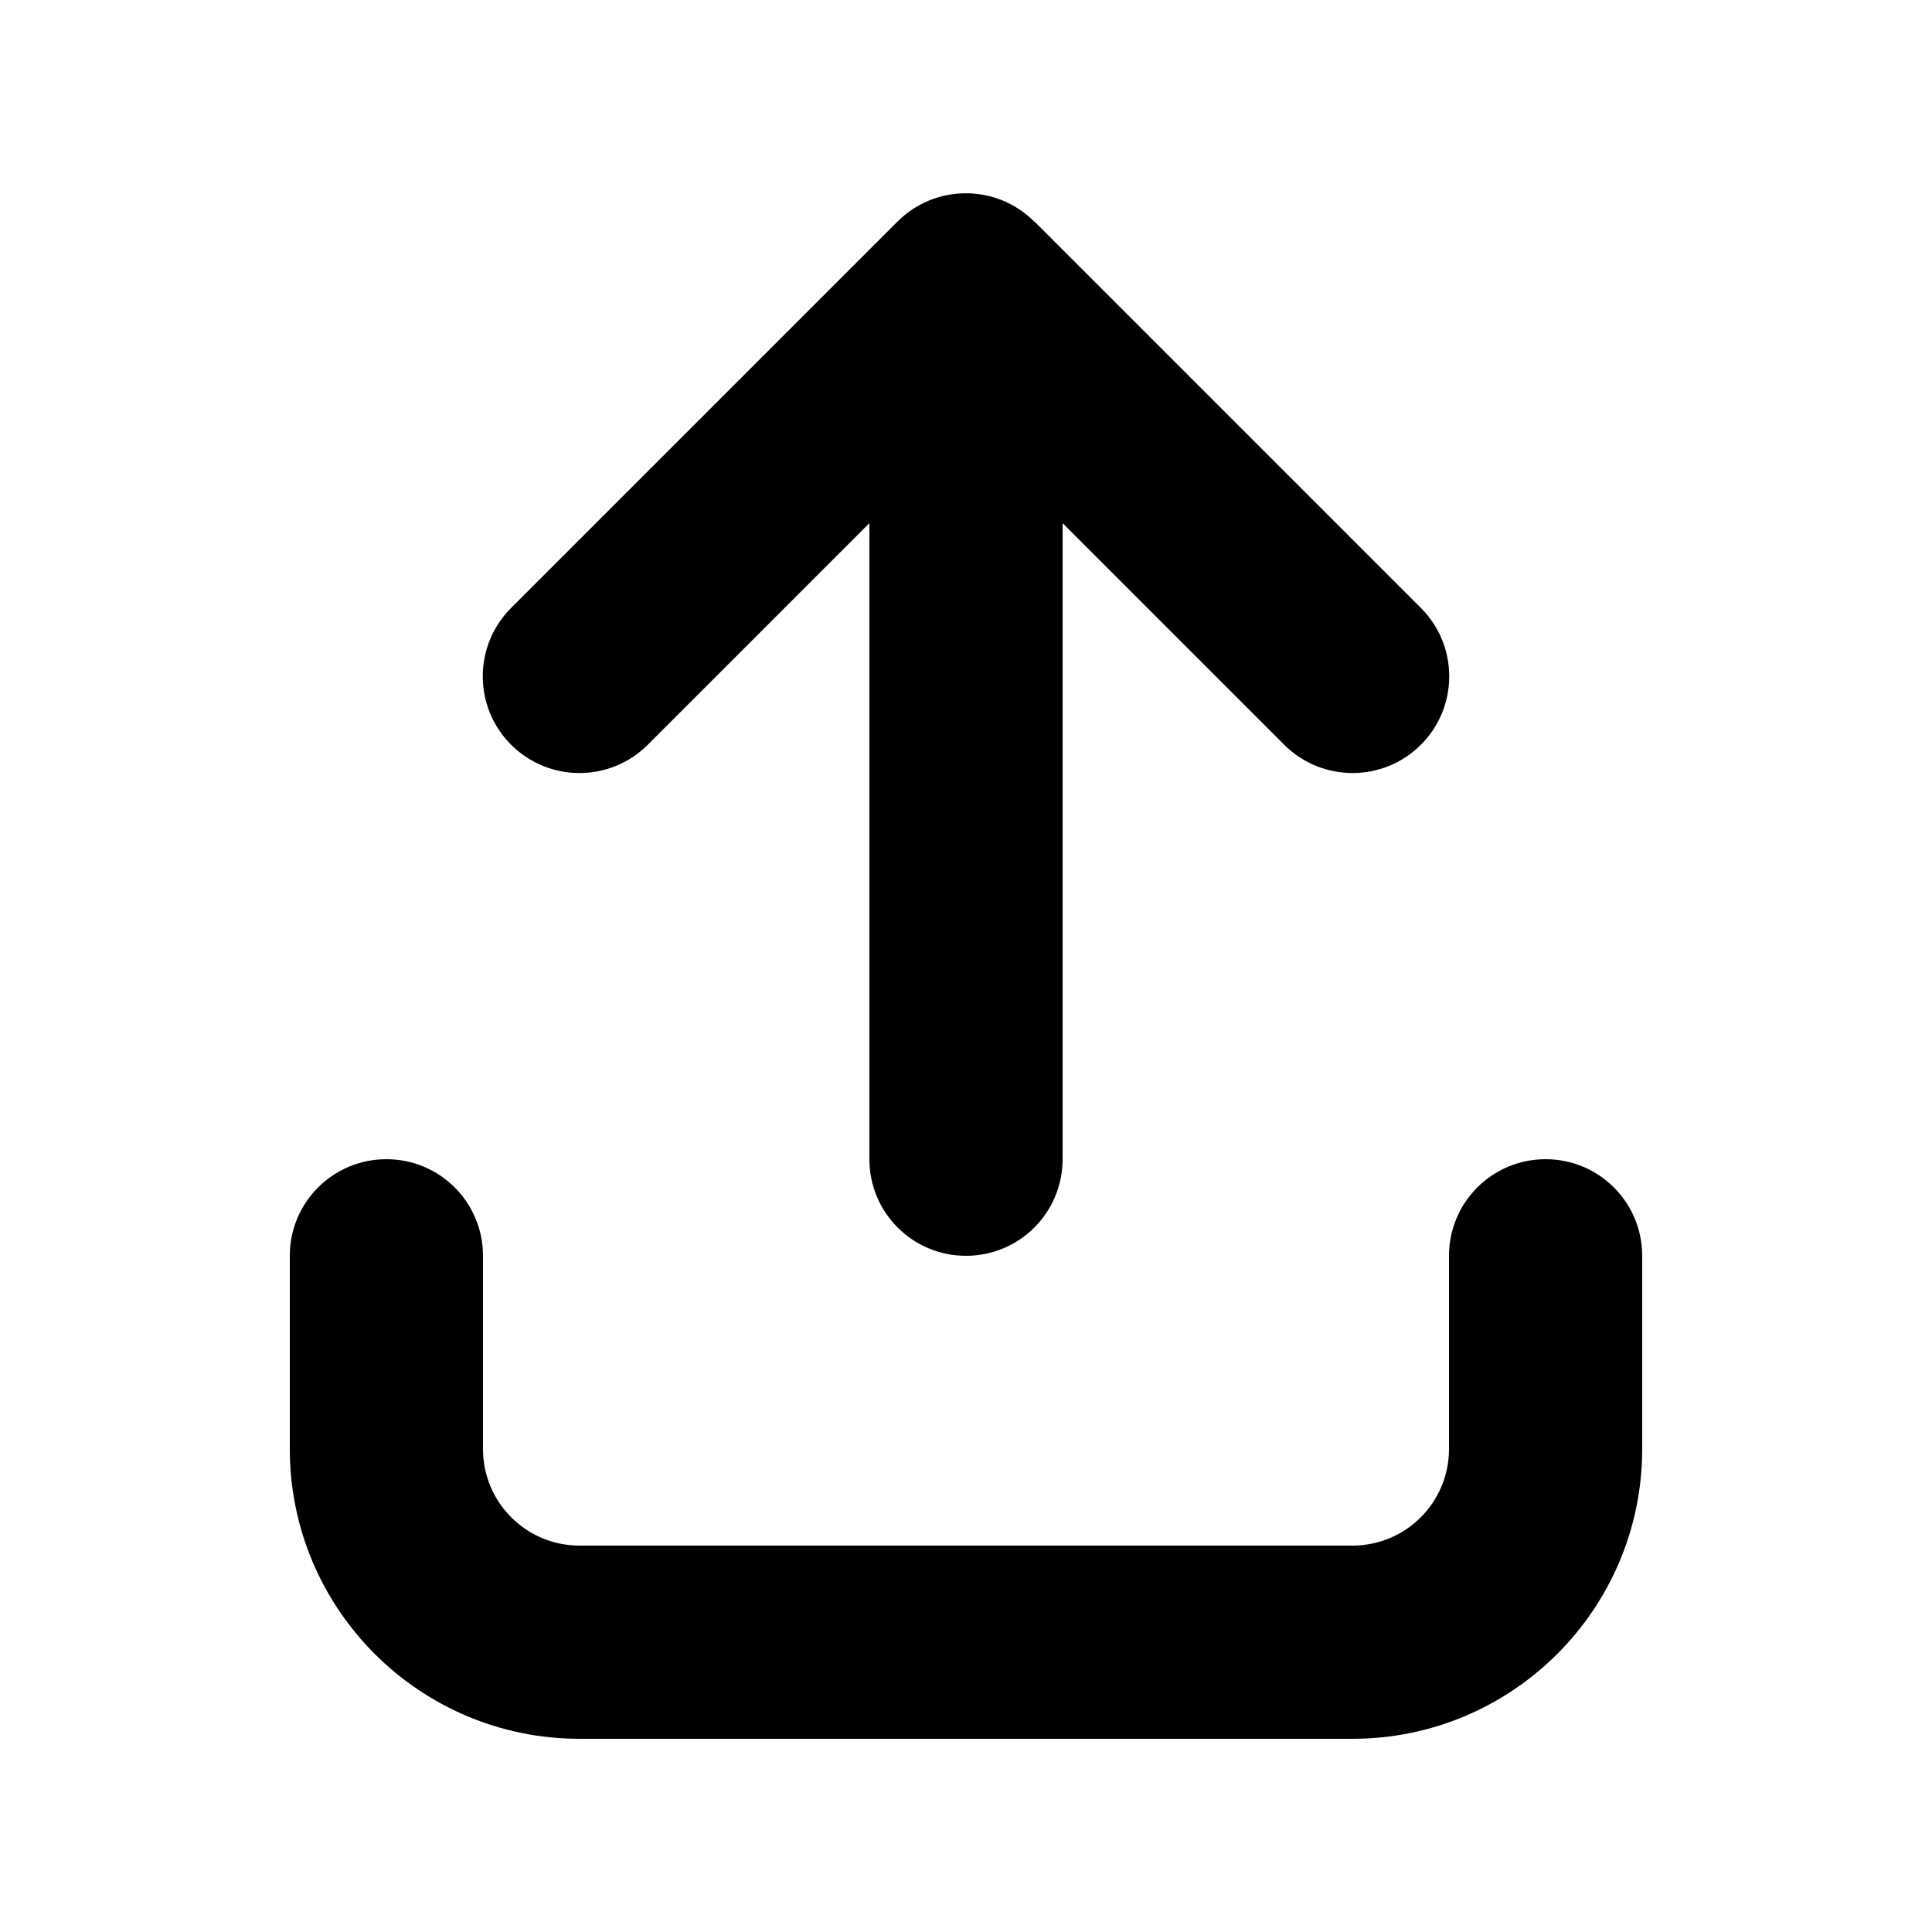
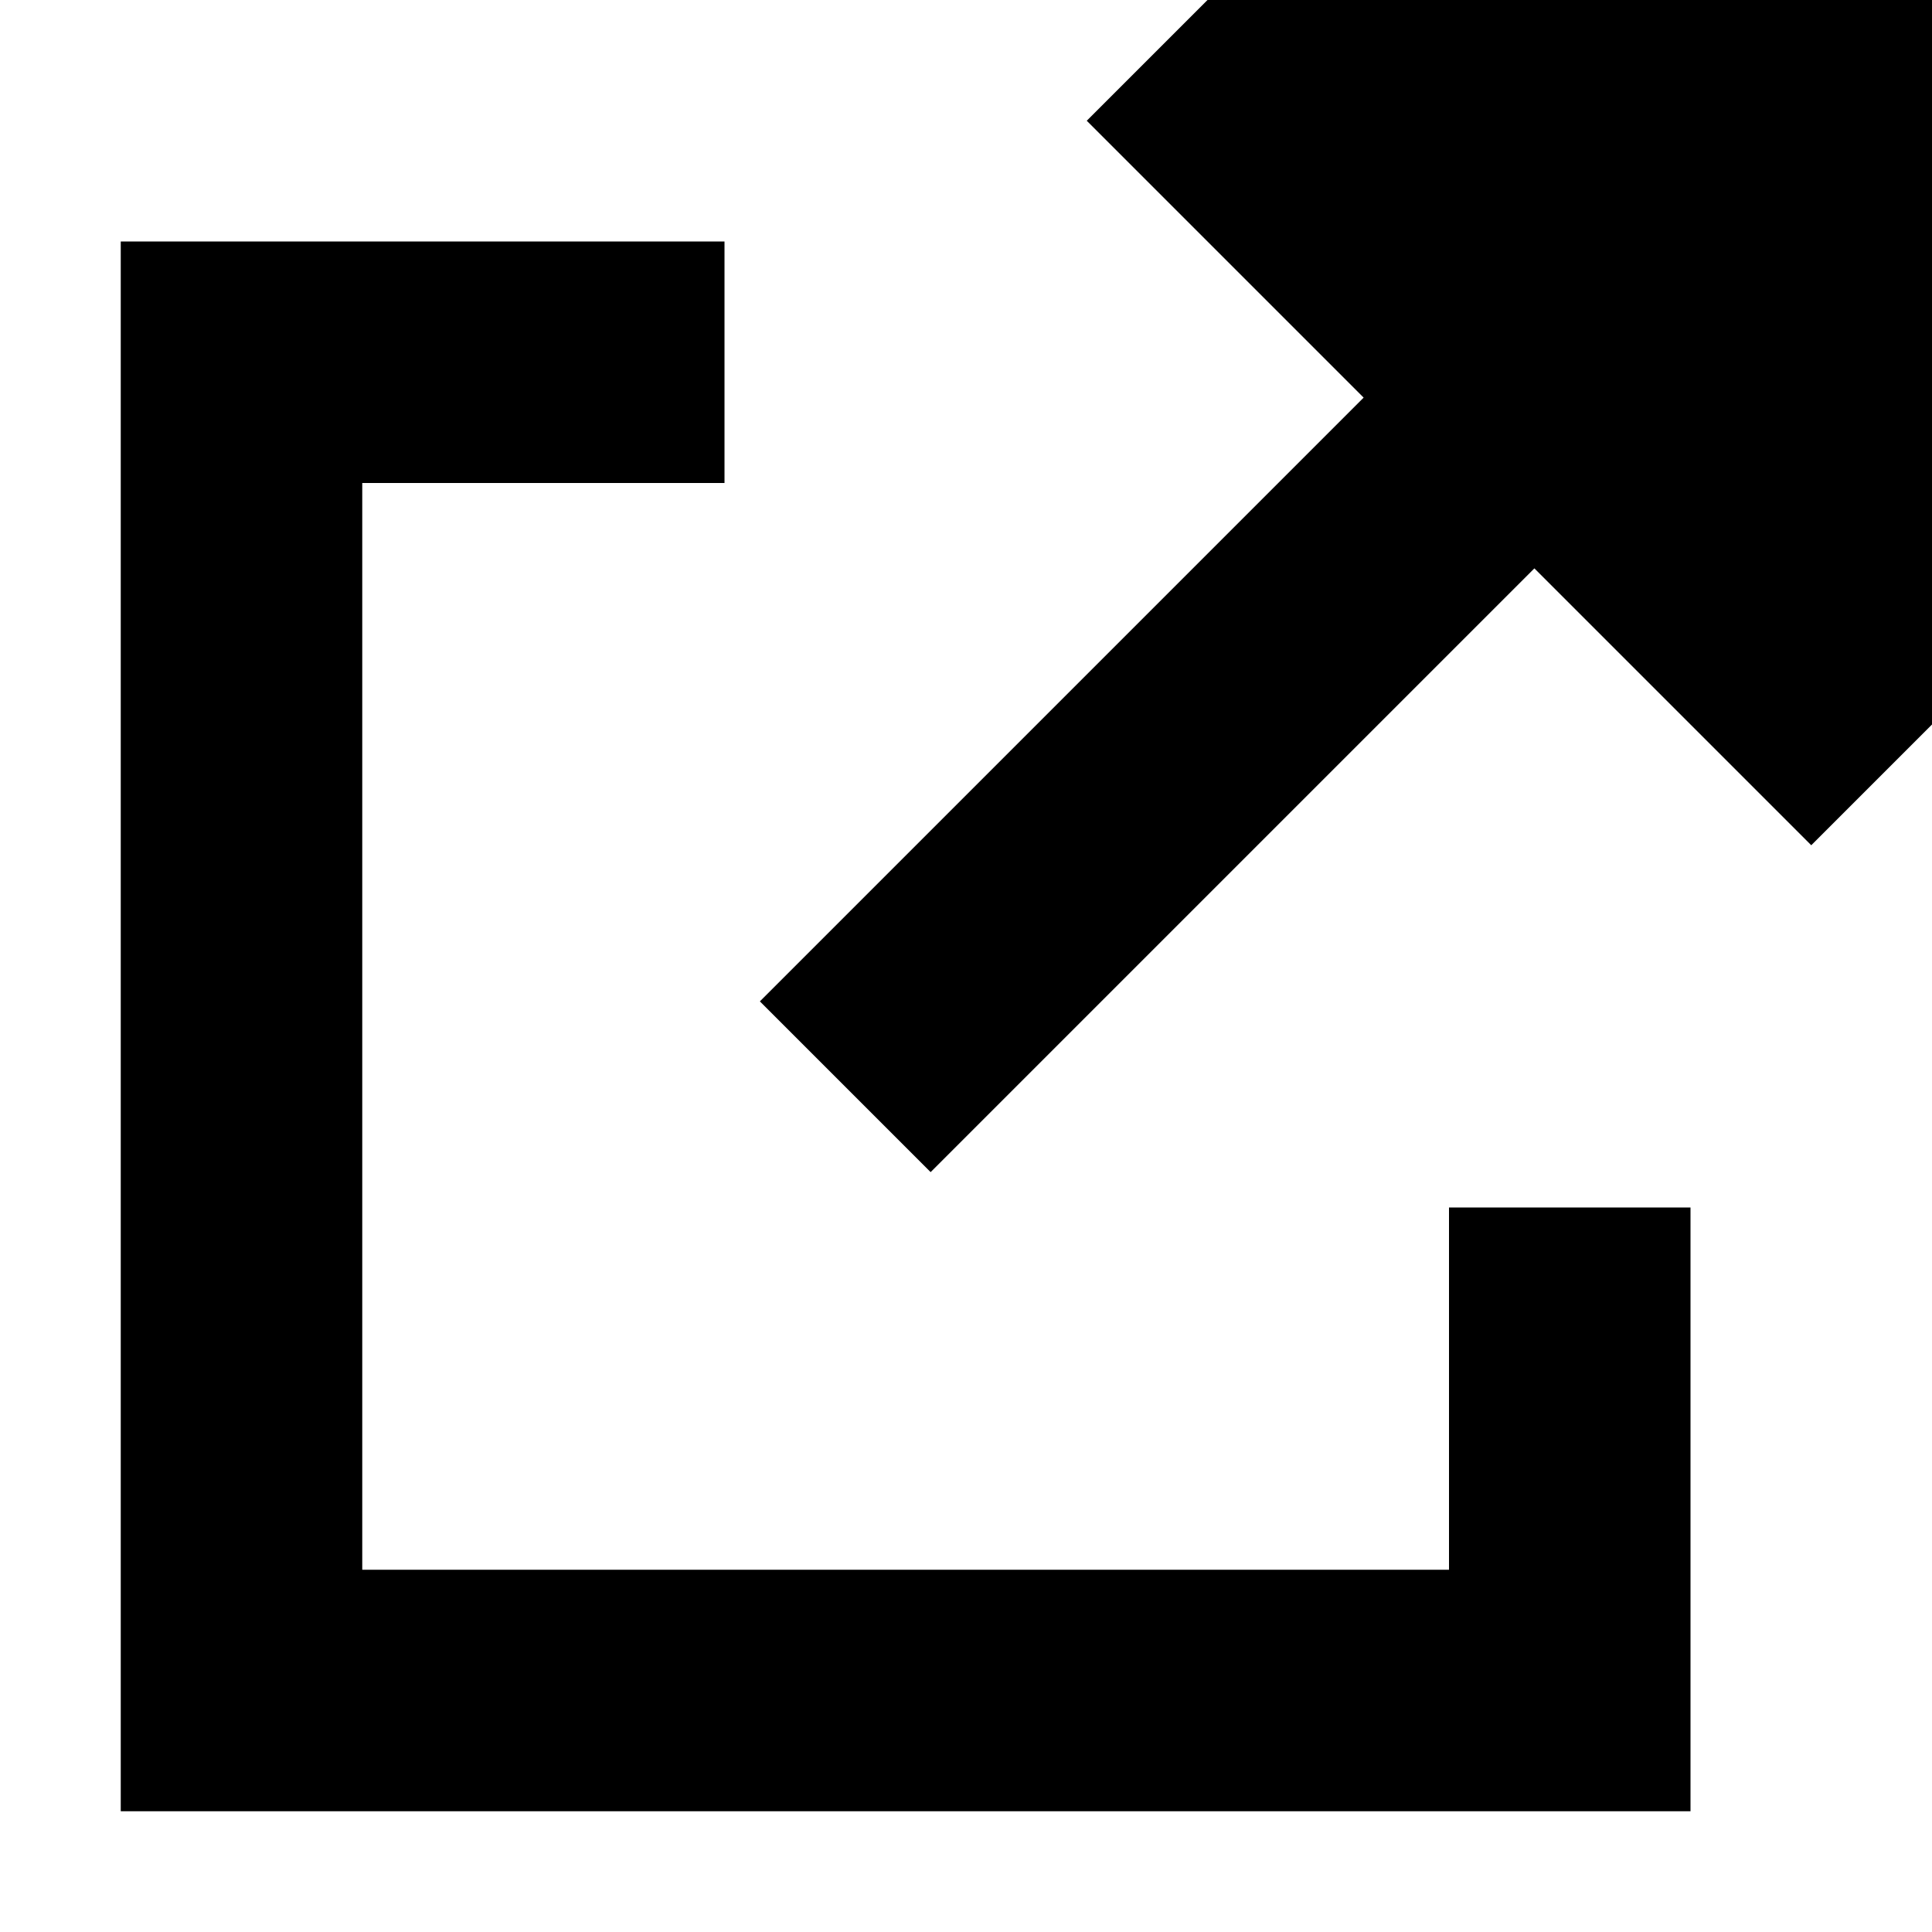
- <svg xmlns="http://www.w3.org/2000/svg" viewBox="0 0 640 640">
-   <path d="M342.6 73.4C330.1 60.9 309.8 60.9 297.3 73.4L169.3 201.4C156.8 213.9 156.8 234.2 169.3 246.7C181.8 259.2 202.1 259.2 214.6 246.7L288 173.3L288 384C288 401.7 302.3 416 320 416C337.7 416 352 401.7 352 384L352 173.3L425.4 246.7C437.9 259.2 458.2 259.2 470.7 246.7C483.2 234.2 483.2 213.9 470.7 201.4L342.7 73.4zM160 416C160 398.3 145.7 384 128 384C110.3 384 96 398.3 96 416L96 480C96 533 139 576 192 576L448 576C501 576 544 533 544 480L544 416C544 398.3 529.7 384 512 384C494.3 384 480 398.3 480 416L480 480C480 497.7 465.7 512 448 512L192 512C174.3 512 160 497.7 160 480L160 416z" />
+ <svg xmlns="http://www.w3.org/2000/svg" width="800px" height="800px" viewBox="0 0 16 16" fill="none">
+   <path d="M10 0L9 1L11.293 3.293L6.293 8.293L7.707 9.707L12.707 4.707L15 7L16 6V0H10Z" fill="#000000" />
+   <path d="M1 2H6V4H3V13H12V10H14V15H1V2Z" fill="#000000" />
</svg>
